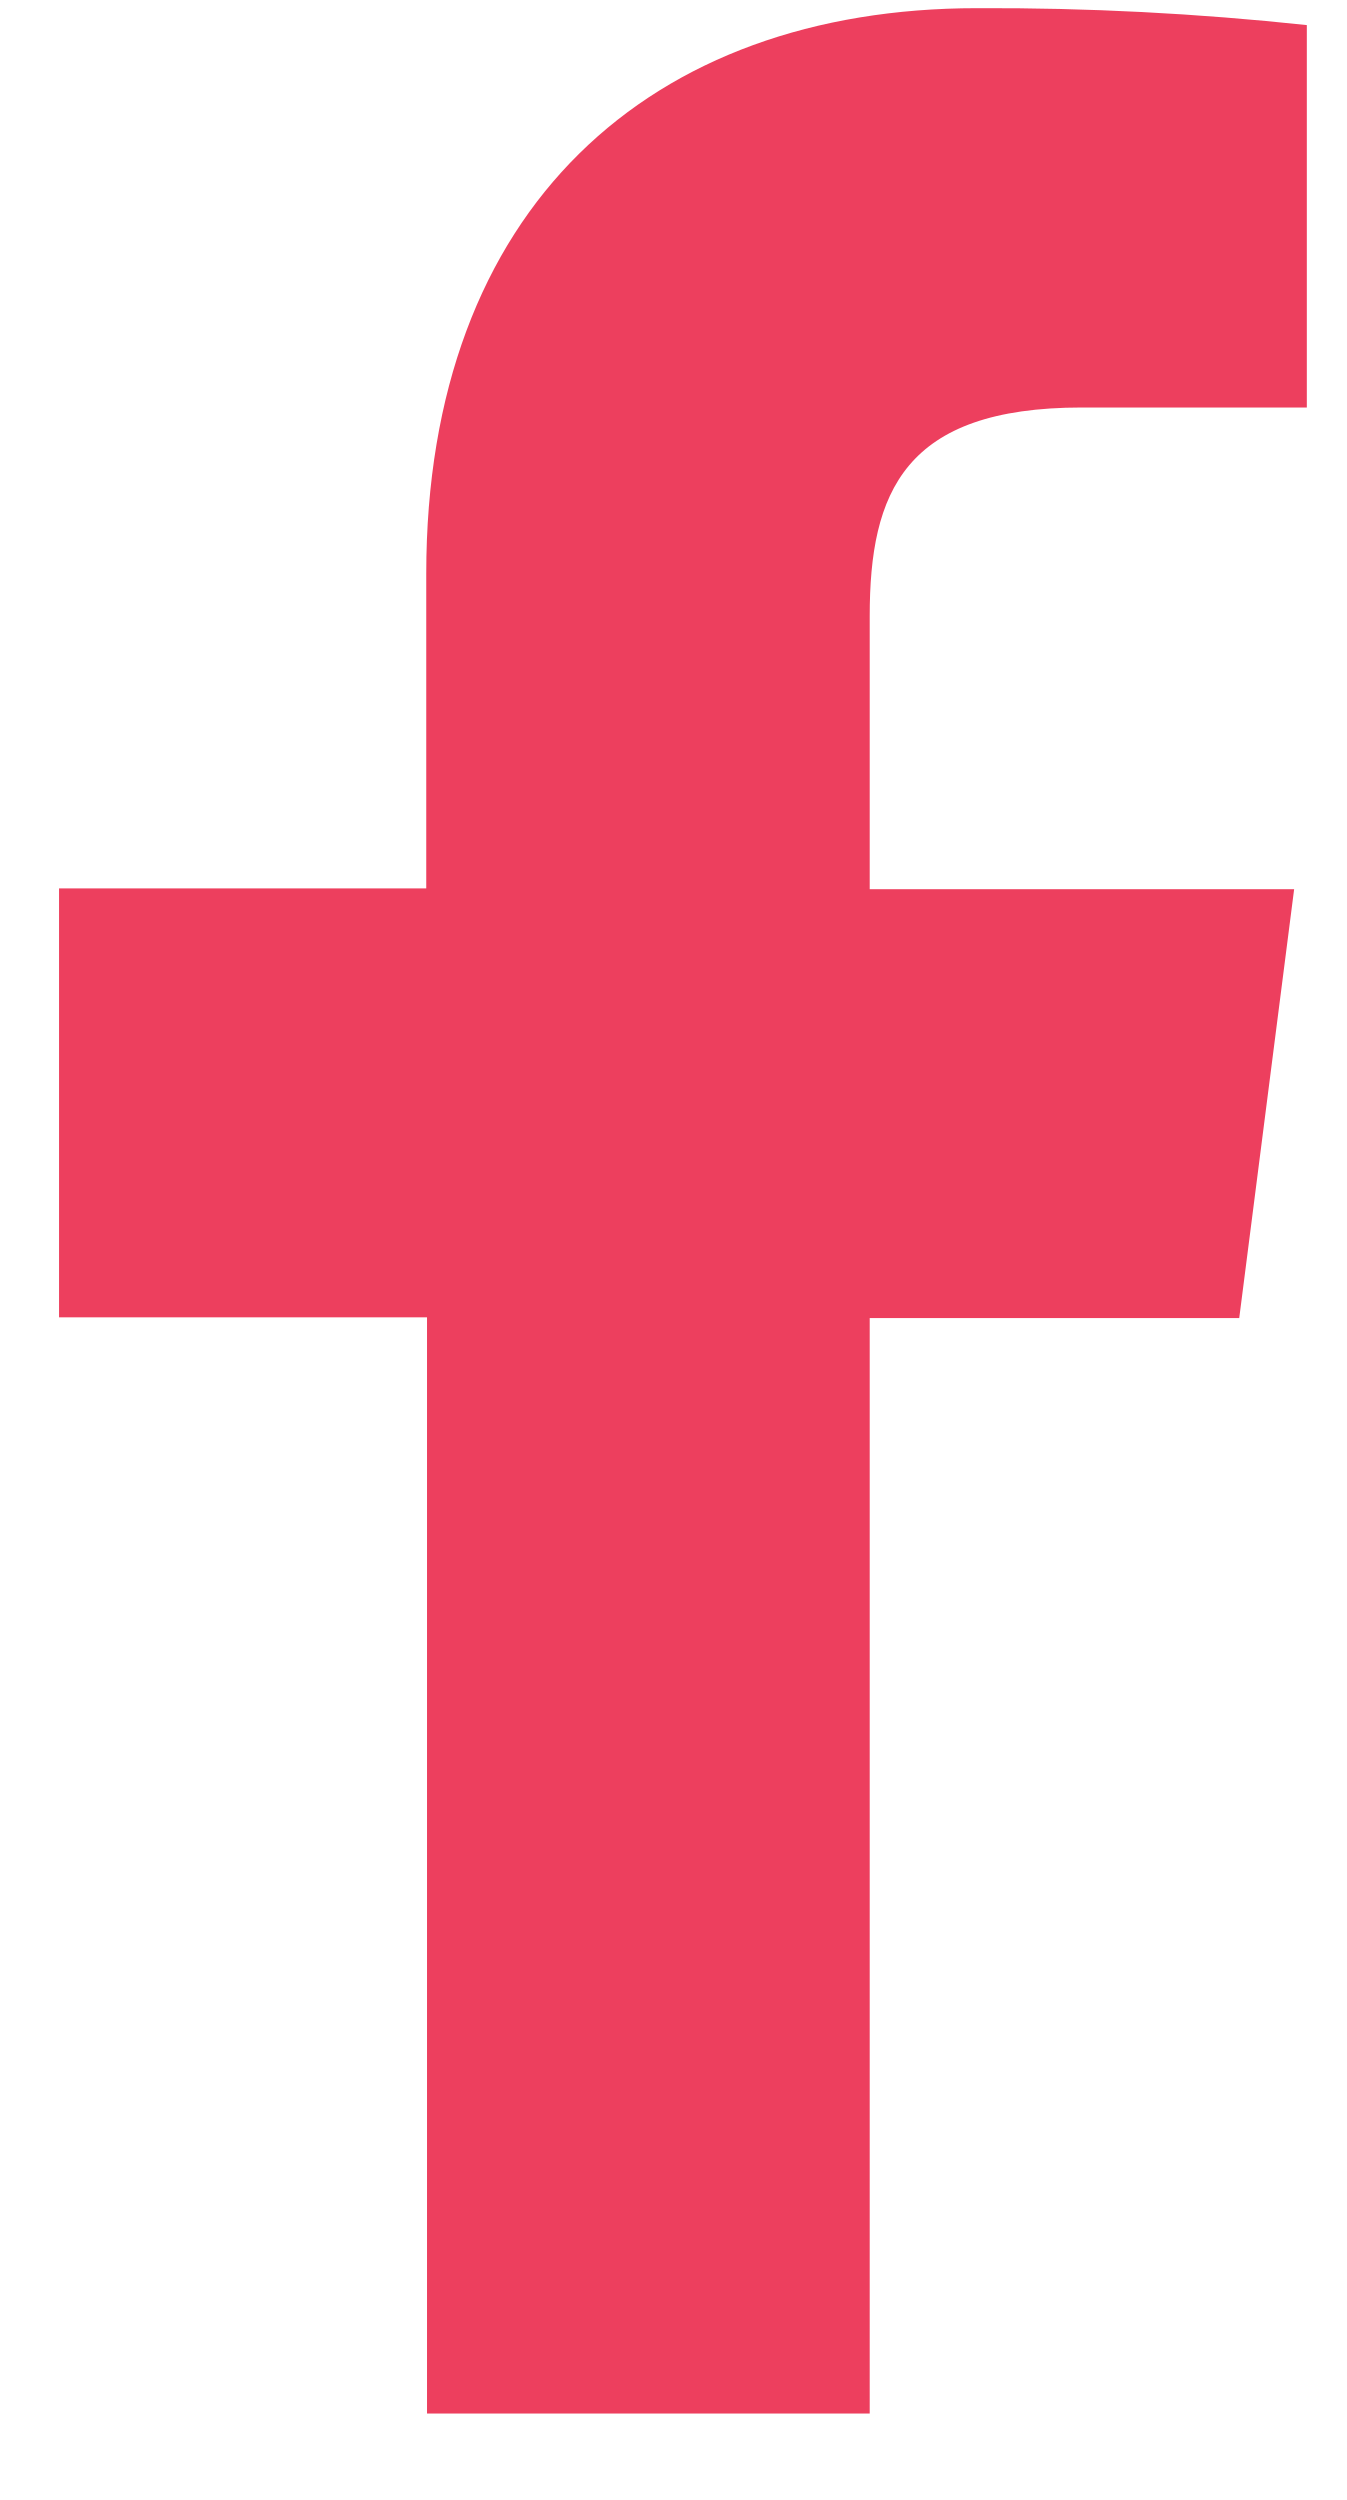
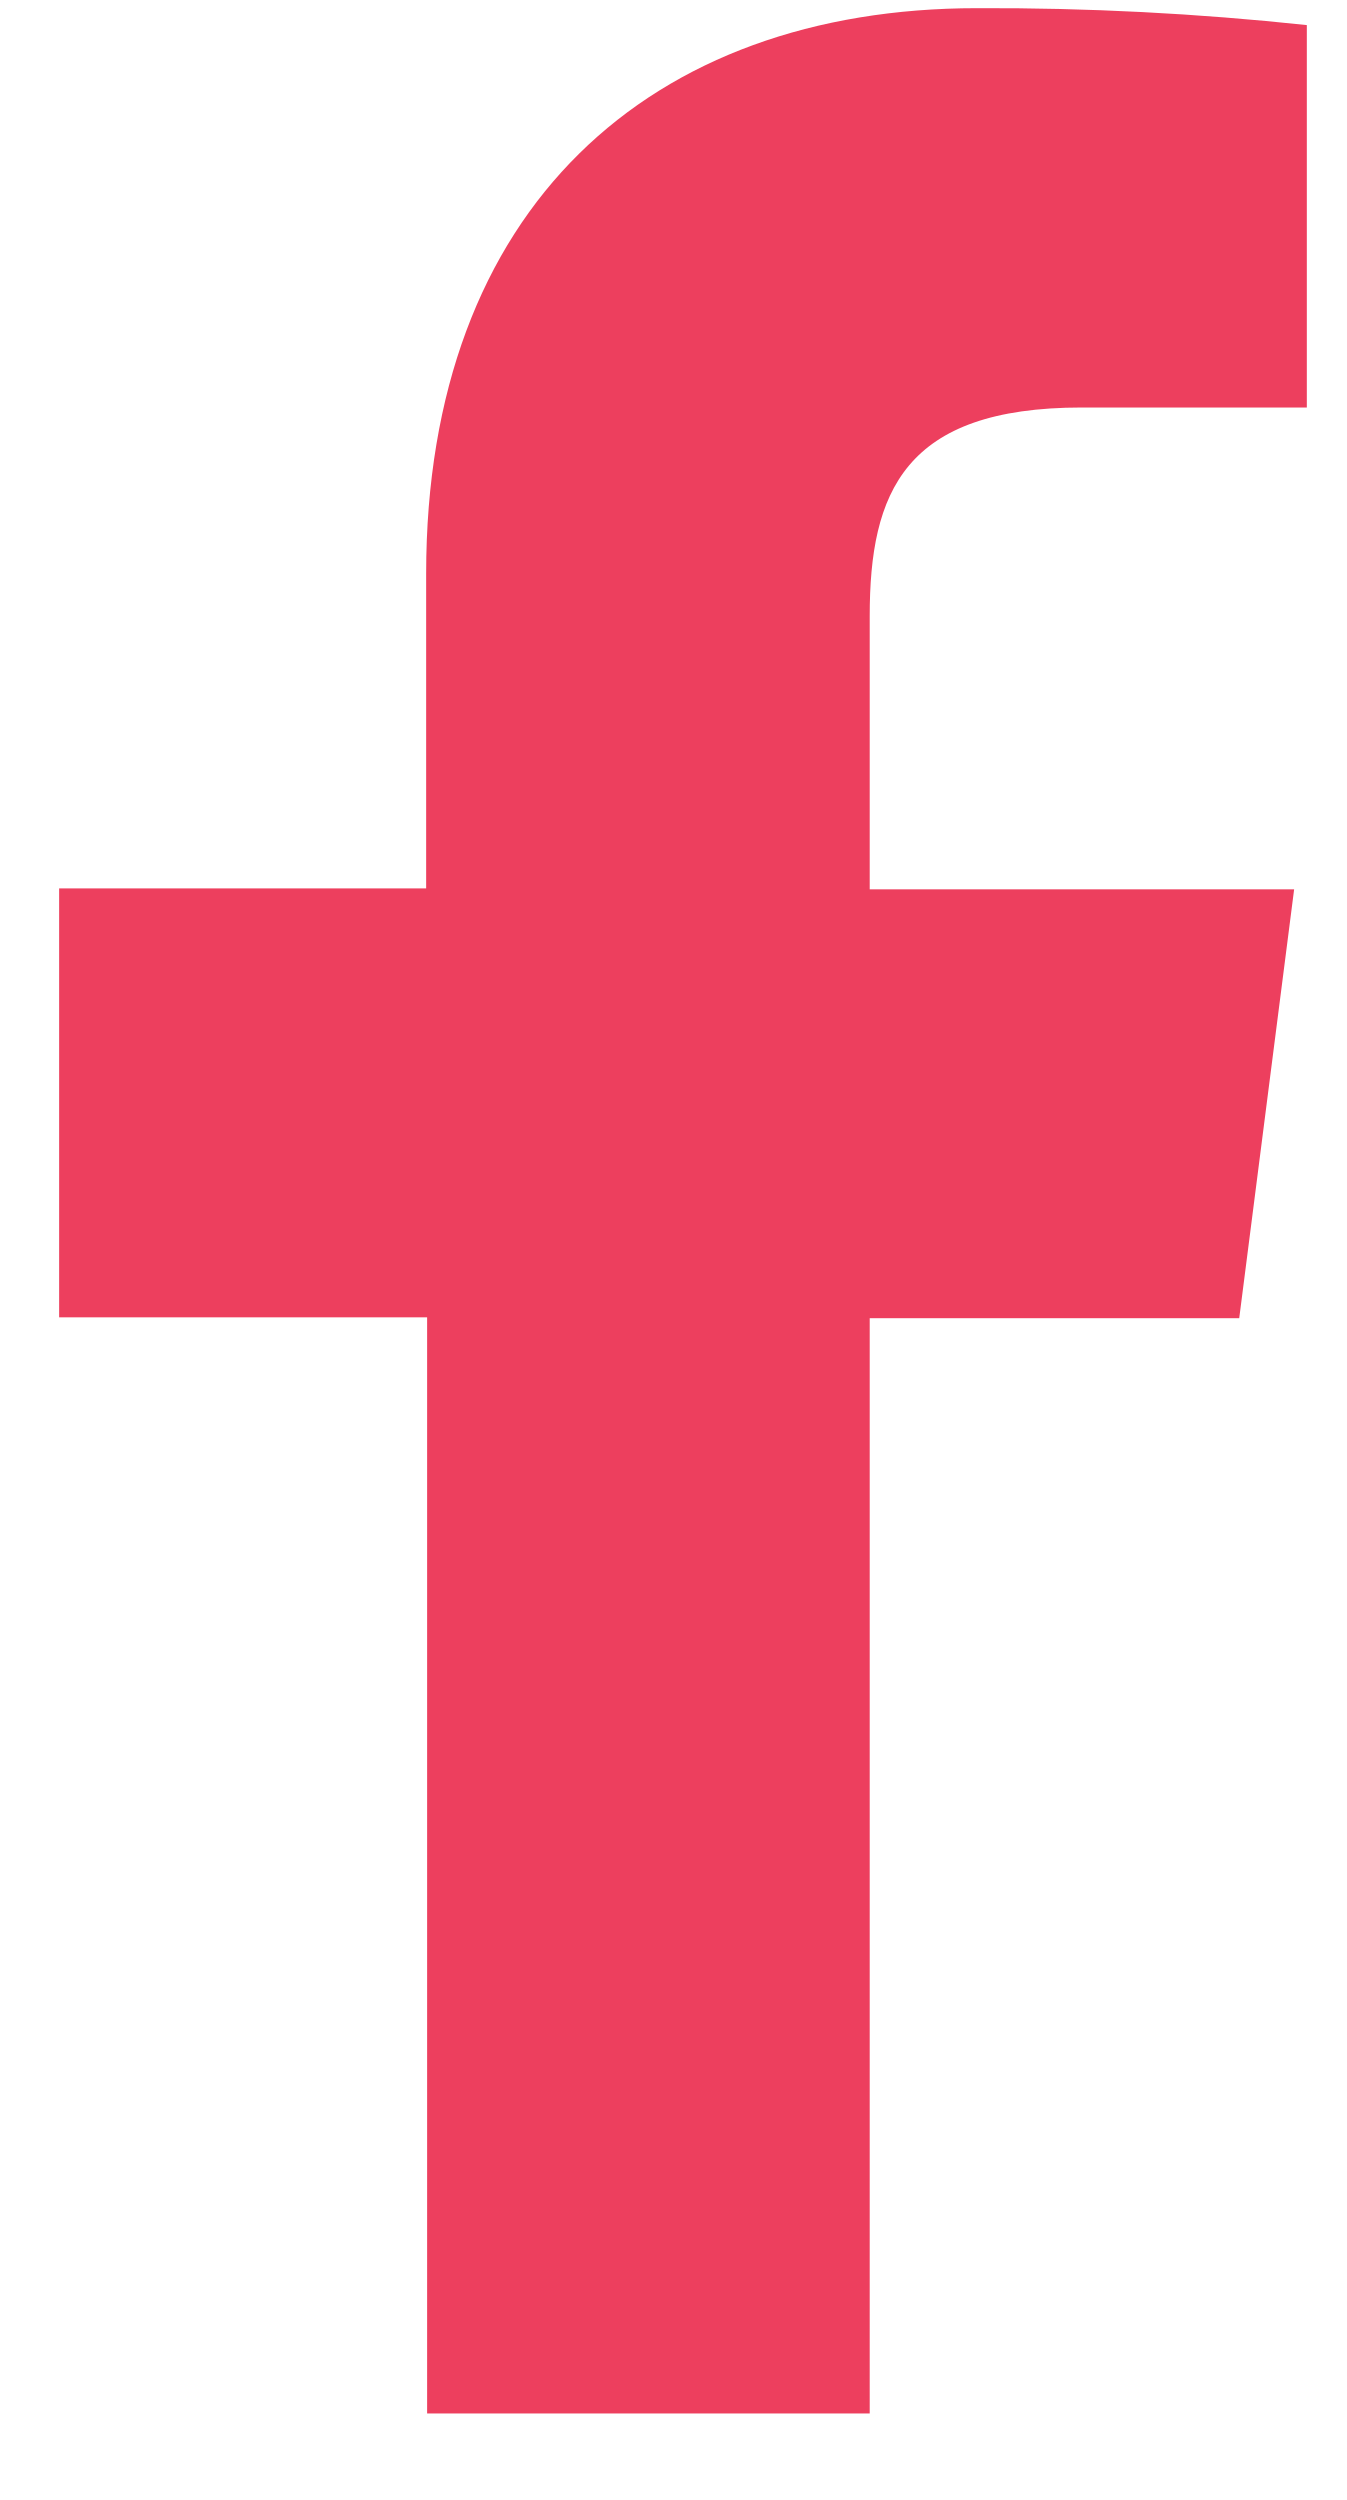
- <svg xmlns="http://www.w3.org/2000/svg" width="14" height="26" viewBox="0 0 14 26" fill="none">
-   <path d="M9.045 25.101V13.708H12.888L13.459 9.248H9.045V6.407C9.045 5.12 9.403 4.238 11.251 4.238H13.591V0.261C12.452 0.139 11.308 0.08 10.162 0.085C6.765 0.085 4.433 2.159 4.433 5.966V9.239H0.614V13.7H4.441V25.101H9.045Z" fill="#ED3F5E" />
+ <svg xmlns="http://www.w3.org/2000/svg" width="14" height="26" fill="none">
+   <path d="M9.045 25.1V13.709h3.843l.571-4.46H9.045V6.407c0-1.287.358-2.169 2.206-2.169h2.34V.261a31.047 31.047 0 0 0-3.429-.176c-3.397 0-5.73 2.074-5.73 5.881v3.273H.615V13.7h3.827v11.4h4.604z" fill="#ED3F5E" />
</svg>
